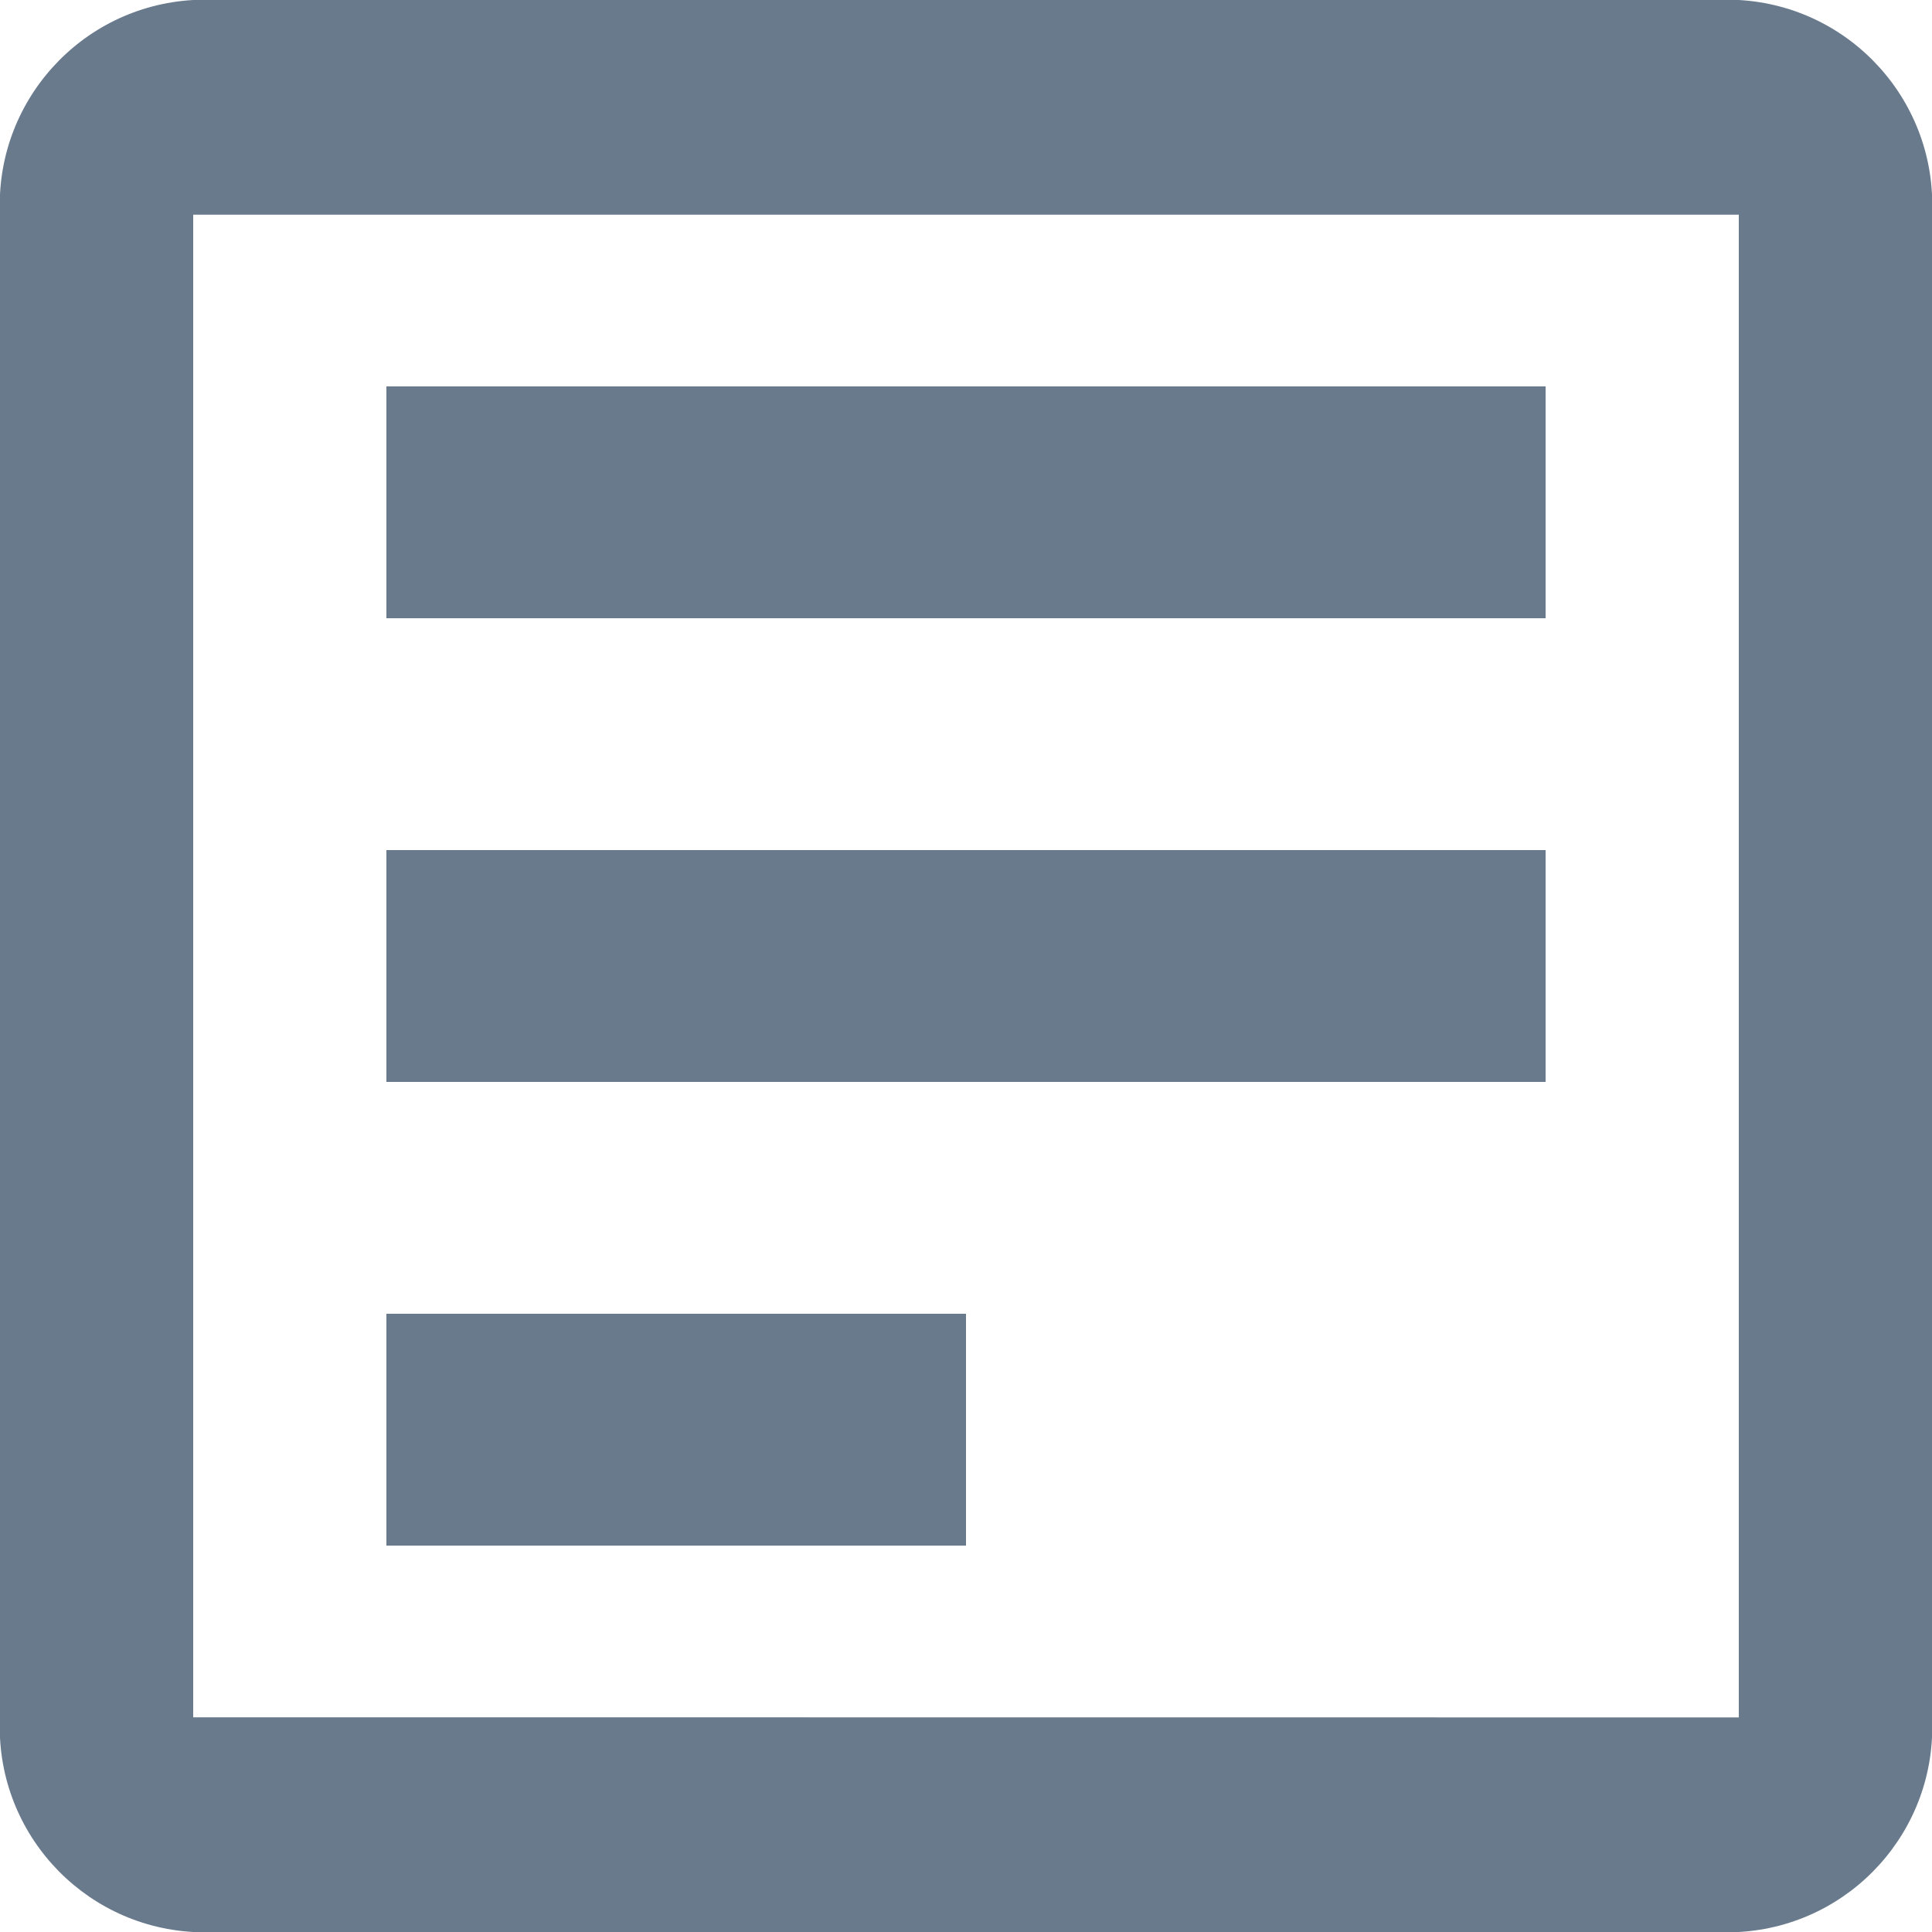
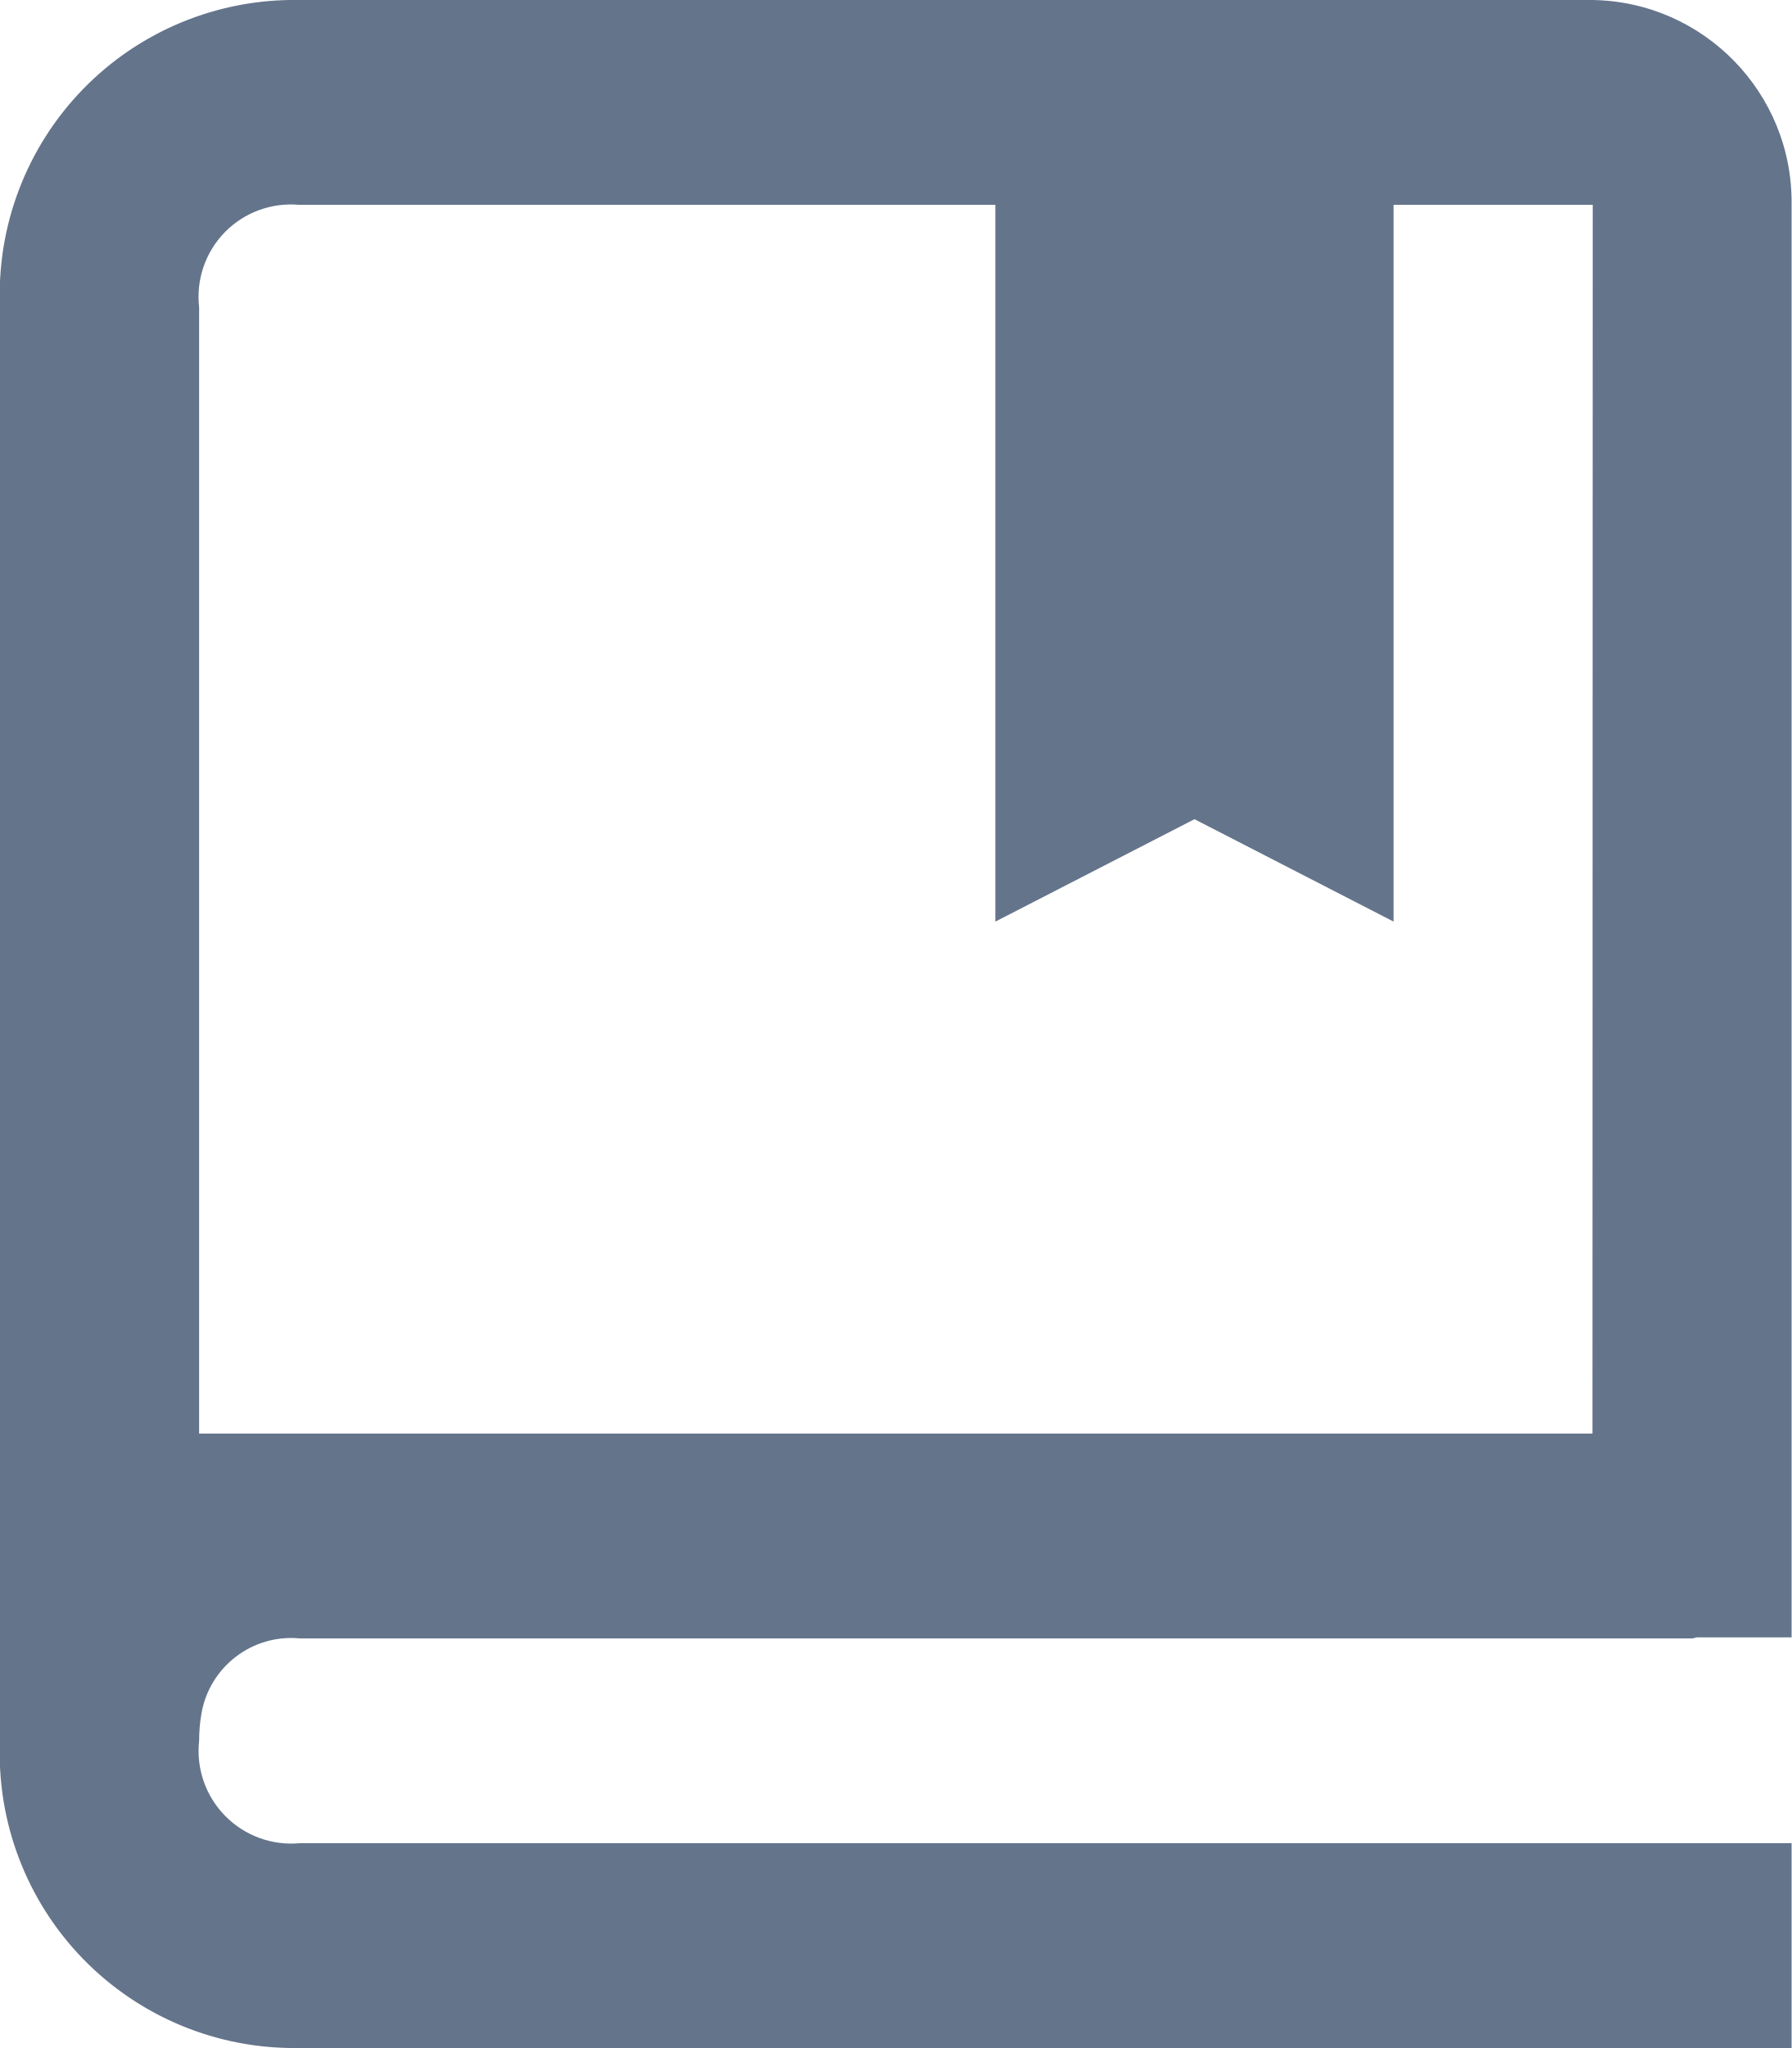
- <svg xmlns="http://www.w3.org/2000/svg" id="Group_41844" data-name="Group 41844" width="15" height="15" viewBox="0 0 15 15">
-   <rect id="Rectangle_17641" data-name="Rectangle 17641" width="15" height="15" fill="none" />
-   <g id="bx-detail">
-     <path id="Path_34426" data-name="Path 34426" d="M15,2.25H3A1.592,1.592,0,0,0,1.5,3.917V15.583A1.592,1.592,0,0,0,3,17.25H15a1.592,1.592,0,0,0,1.5-1.667V3.917A1.592,1.592,0,0,0,15,2.25ZM3,15.583V3.917H15l0,11.667Z" transform="translate(-1.5 -2.25)" fill="#697a8d" />
-     <path id="Path_34427" data-name="Path 34427" d="M4.5,5.25h9v1.8h-9Zm0,3.6h9v1.8h-9Zm0,3.6H9v1.8H4.5Z" transform="translate(-1.5 -2.25)" fill="#697a8d" />
-   </g>
+ <svg xmlns="http://www.w3.org/2000/svg" width="14" height="16" viewBox="0 0 14 16">
+   <path id="Path_34817" data-name="Path 34817" d="M15.444,2.01H5.333A2.3,2.3,0,0,0,3,4.41v11.2a2.3,2.3,0,0,0,2.333,2.4H17v-1.6H5.343a.724.724,0,0,1-.787-.8,1.239,1.239,0,0,1,.019-.218.712.712,0,0,1,.768-.582h10.88c.014,0,.024-.007.038-.008H17V3.61a1.58,1.58,0,0,0-1.556-1.6Zm0,11.2H4.556V4.41a.721.721,0,0,1,.778-.8h5.444v5.6l1.556-.8,1.556.8V3.61h1.556Z" transform="translate(-3 -2.01)" fill="#64748b" />
</svg>
